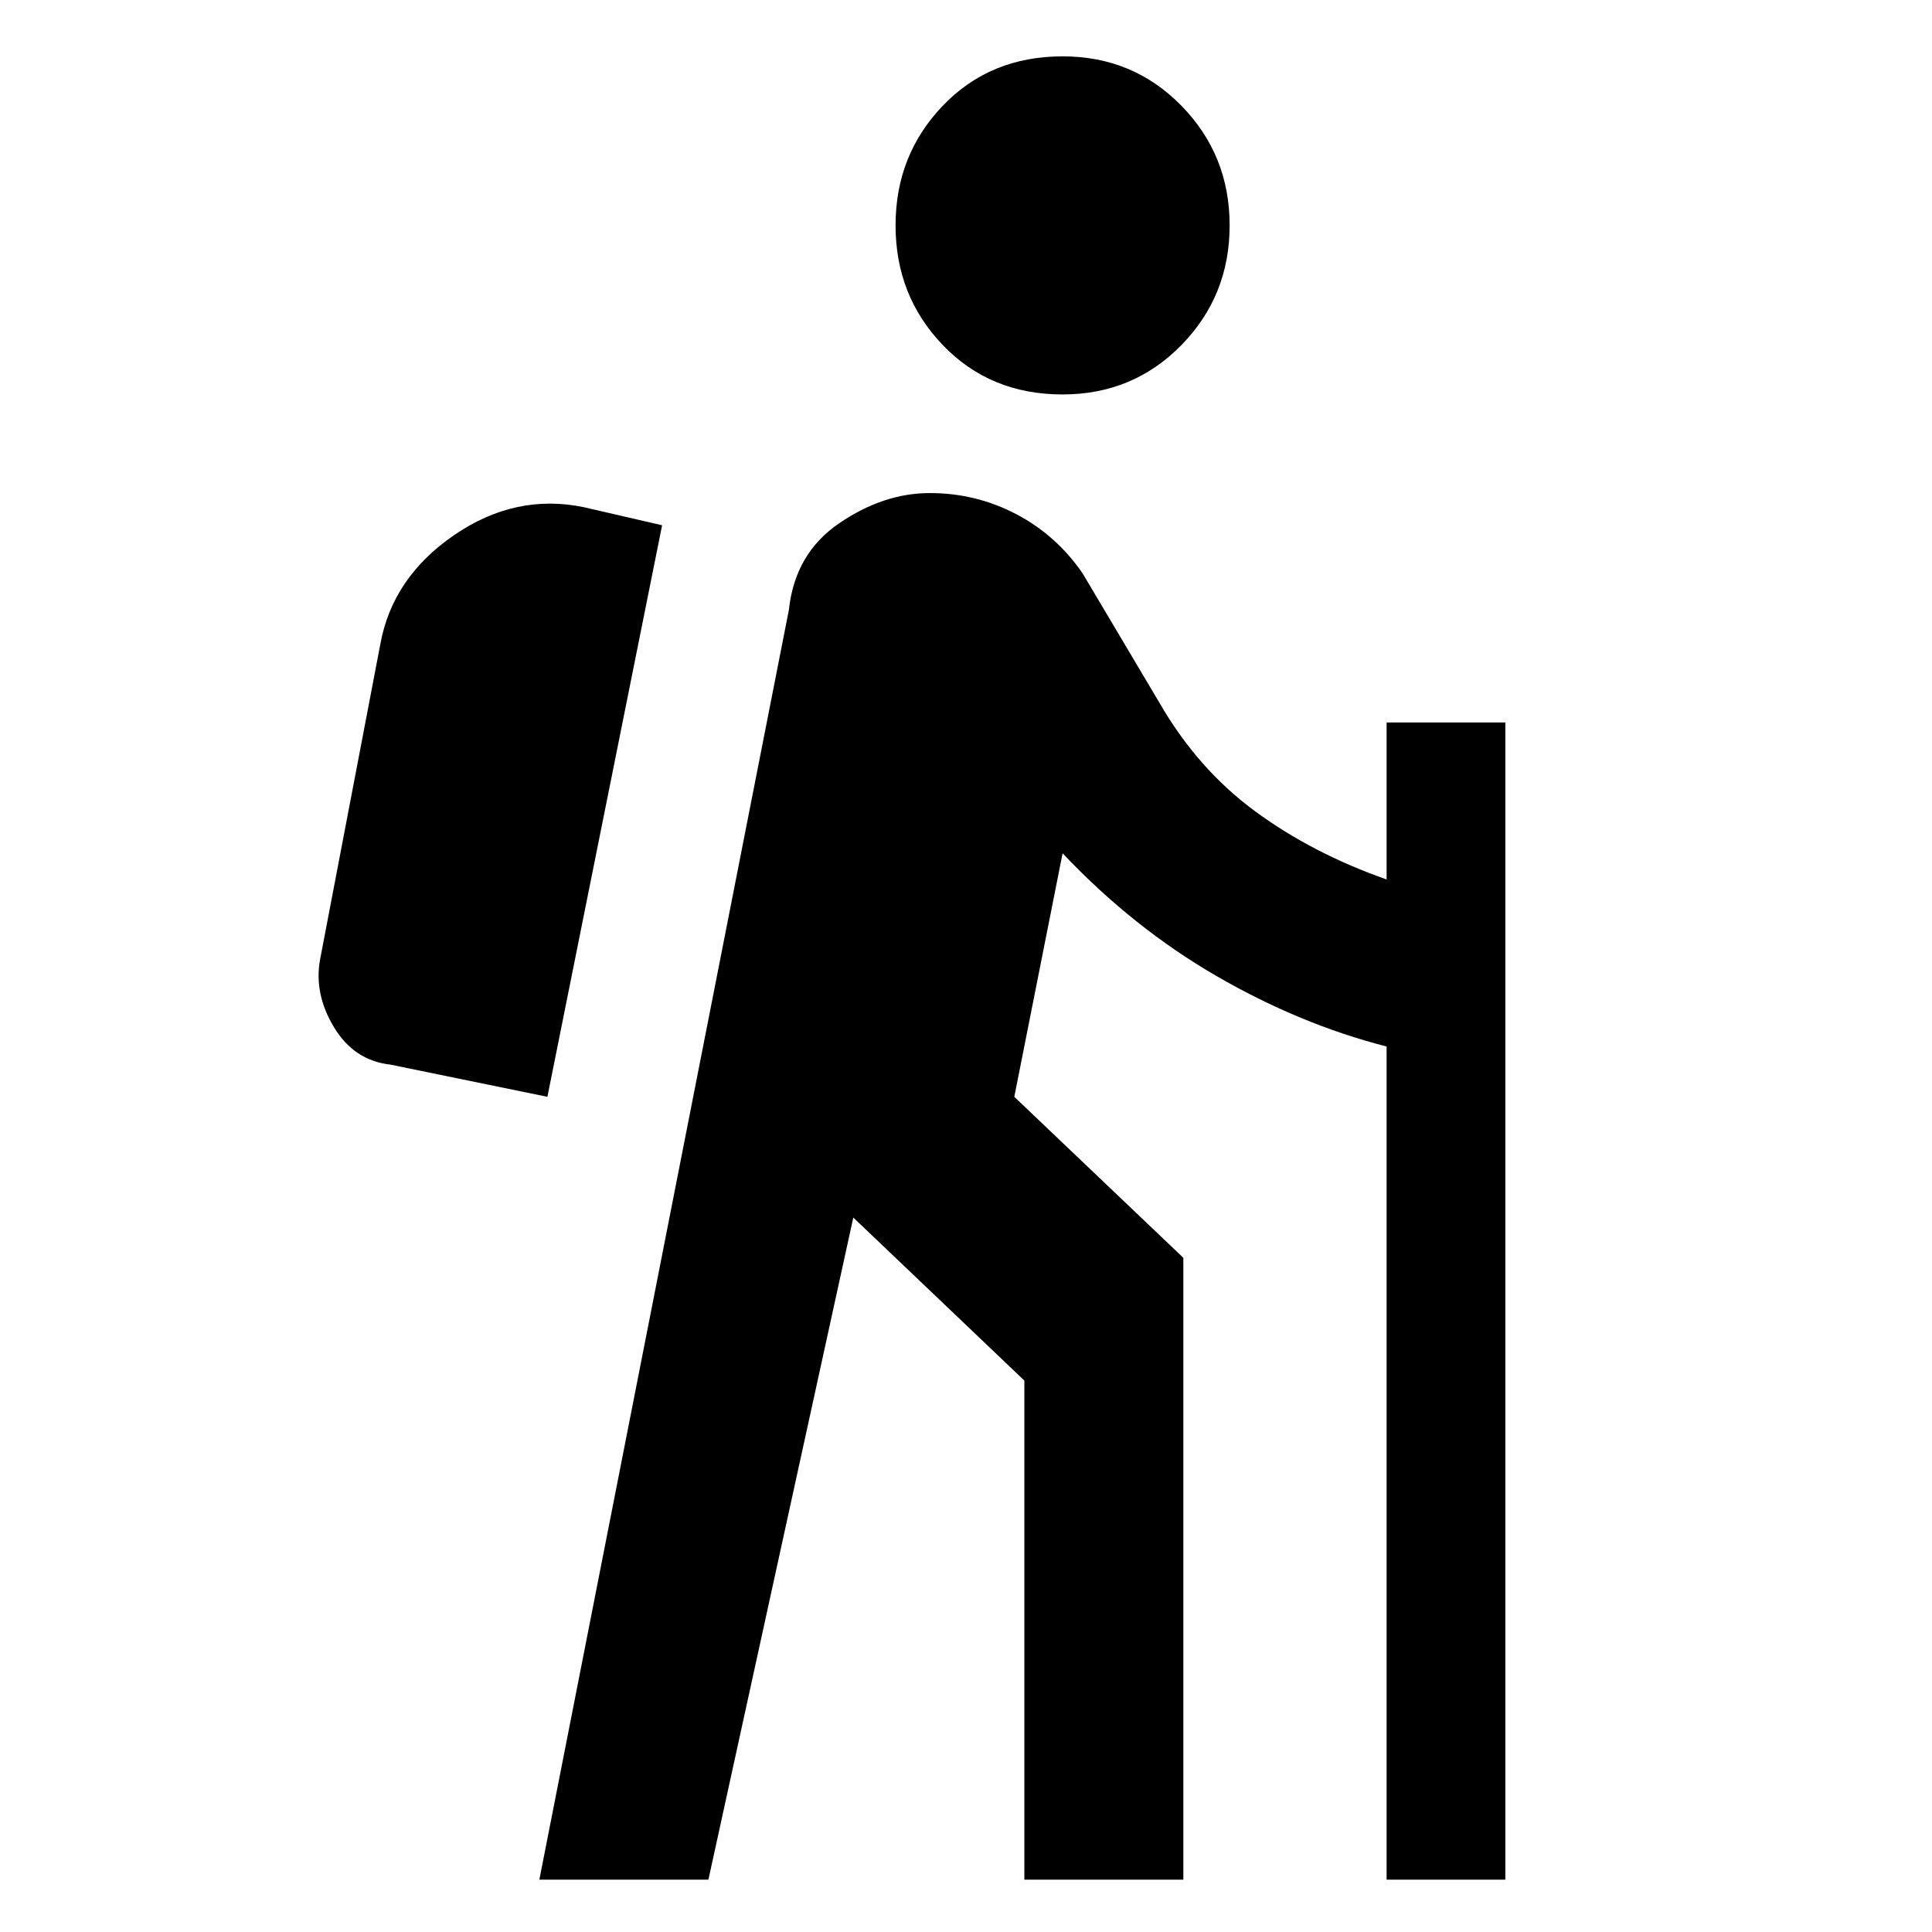
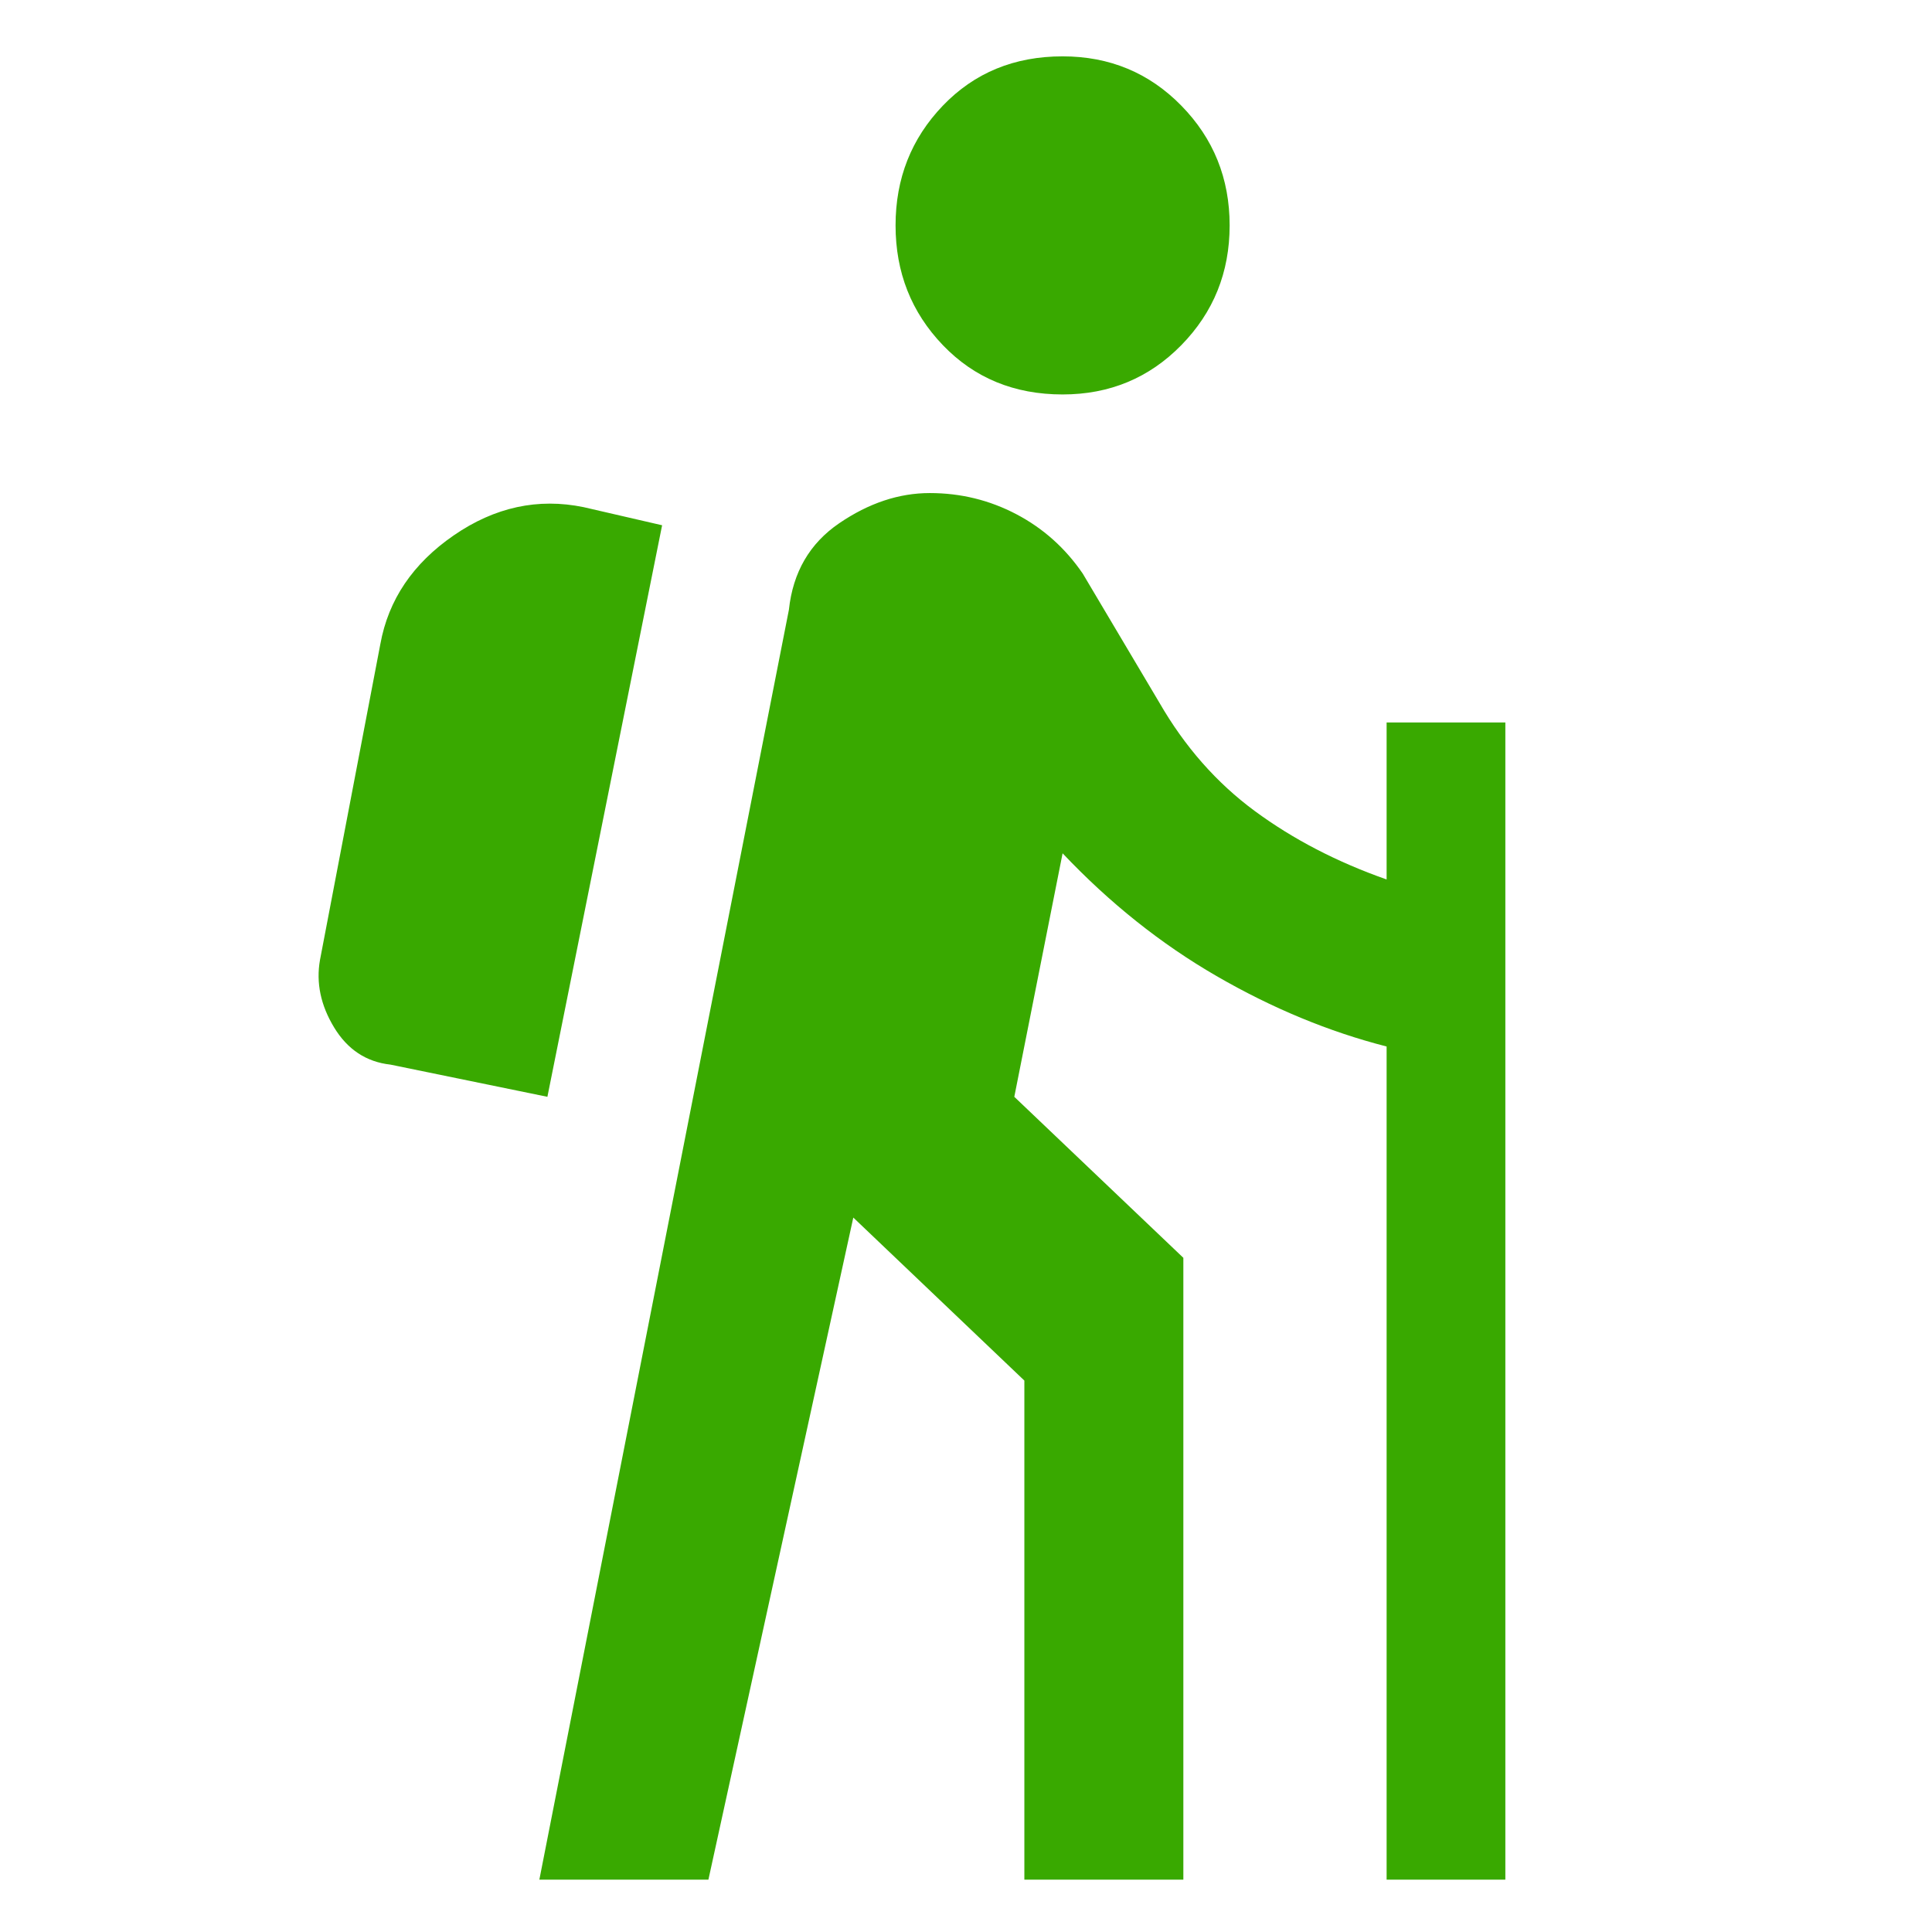
- <svg xmlns="http://www.w3.org/2000/svg" height="48" viewBox="0 -960 960 960" width="48">
+ <svg xmlns="http://www.w3.org/2000/svg" fill="#39A900" height="48" viewBox="0 -960 960 960" width="48">
  <path d="m268-26 124-631q3-28 25-43t45-15q23 0 43 10.5t33 29.5l38 64q19 33 47.5 54t65.5 34v-78h59v575h-59v-414q-43-11-84.5-35T528-536l-24 121 84 80v309h-79v-248l-85-81-72 329h-84Zm4-389-78-16q-18-2-28-18.5t-7-33.5l30-157q6-33 36.5-54t64.5-14l39 9-57 284Zm256-349q-36 0-59.5-24.5T445-848q0-35 23.5-59.5T528-932q35 0 59 24.5t24 59.5q0 35-24 59.5T528-764Z" />
</svg>
